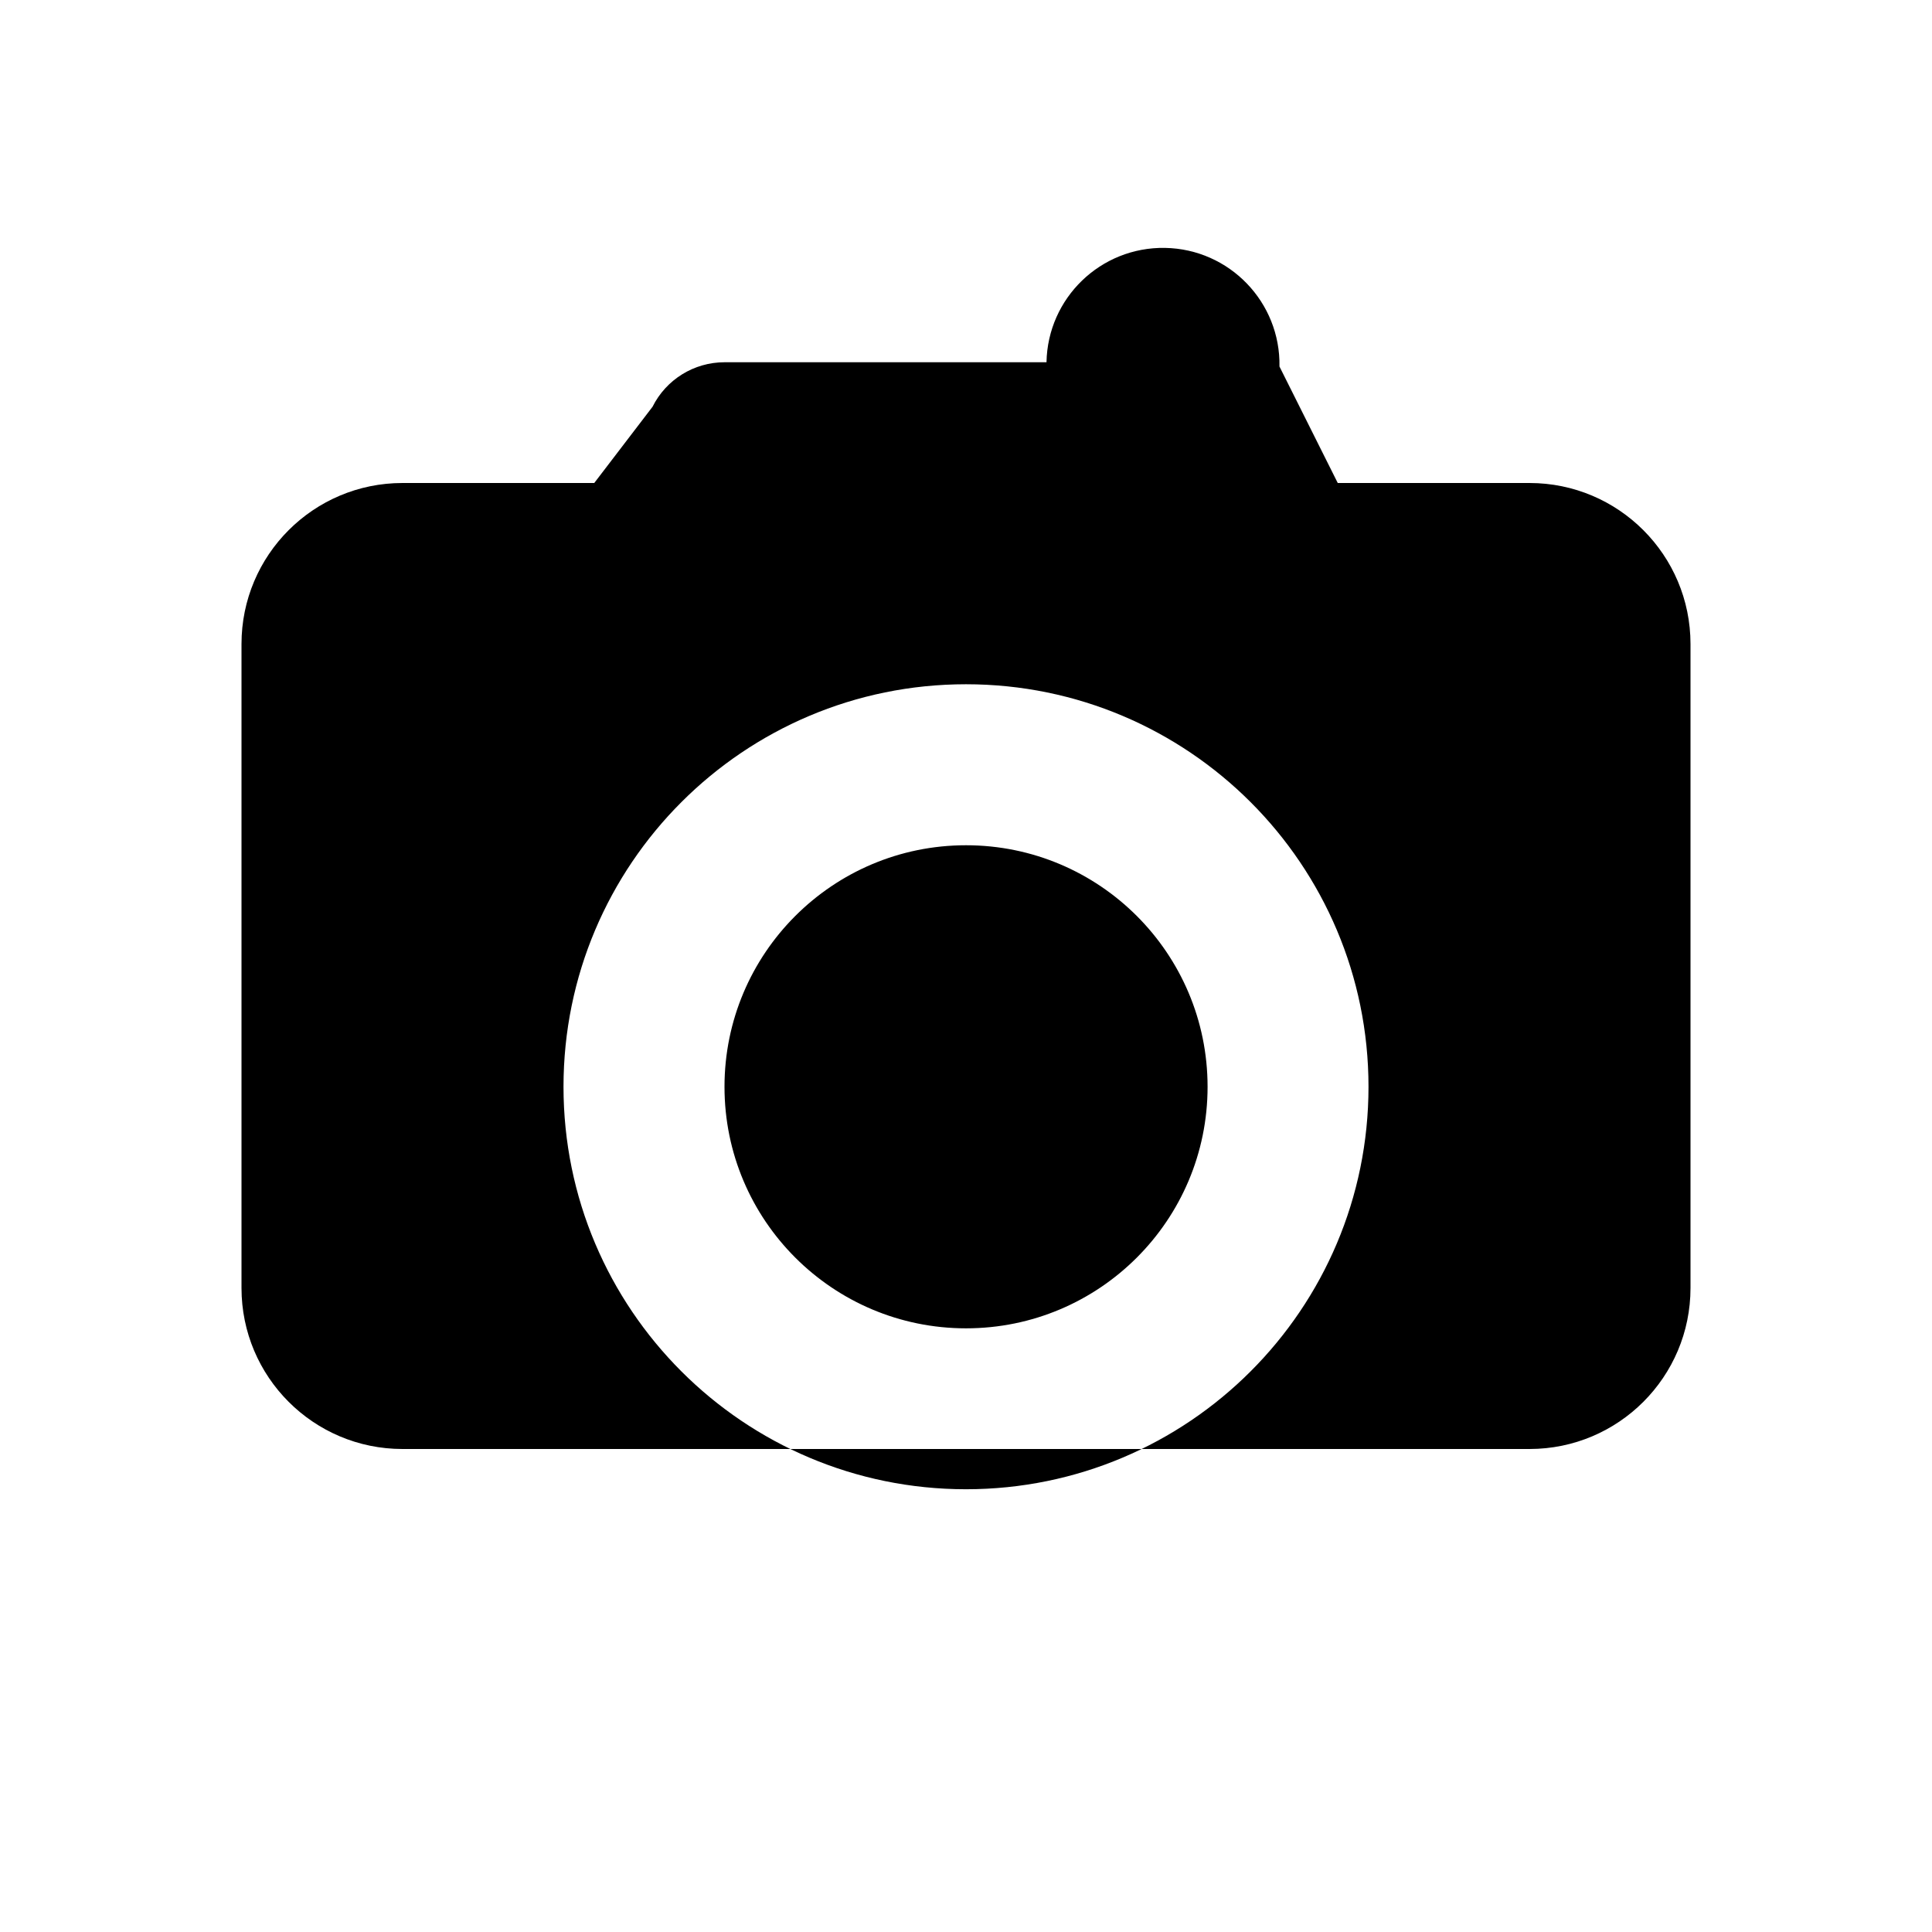
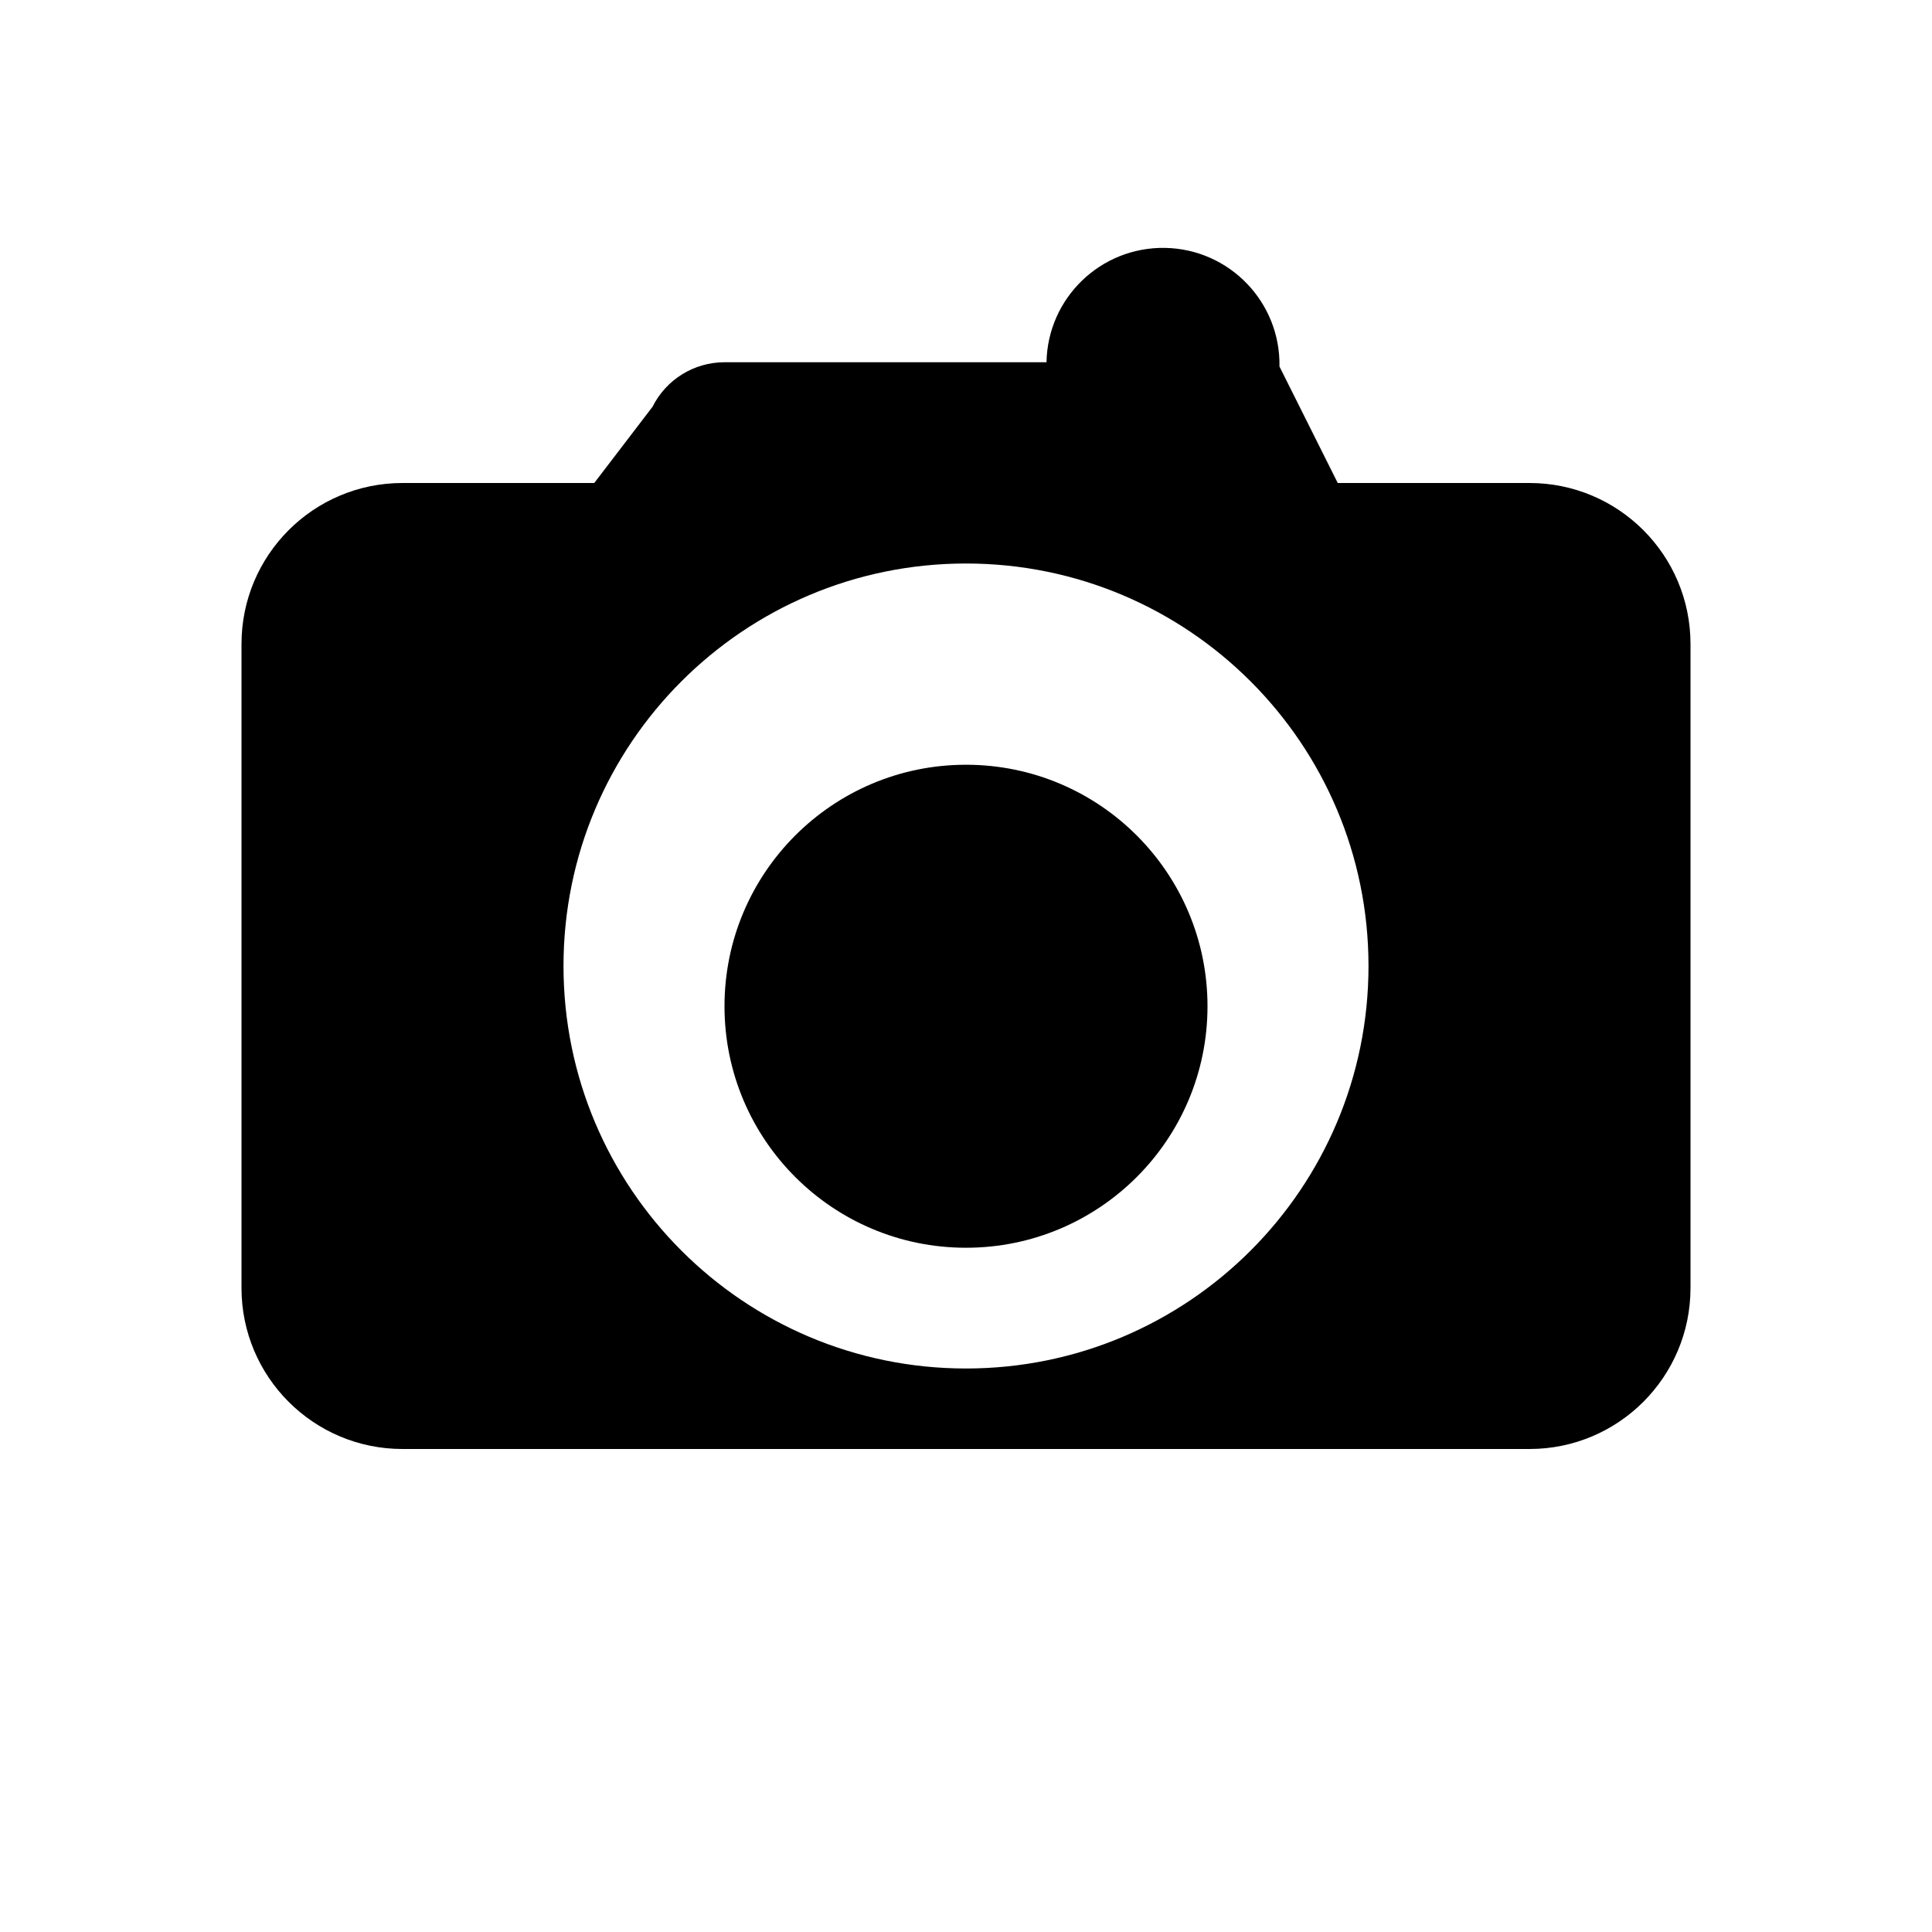
<svg xmlns="http://www.w3.org/2000/svg" viewBox="0 0 24 24" fill="currentColor">
-   <path d="M9 4.5a1 1 0 0 0-.894.553L7.382 6H5a2 2 0 0 0-2 2v8a2 2 0 0 0 2 2h14a2 2 0 0 0 2-2V8a2 2 0 0 0-2-2h-2.382l-.724-1.447A1 1 0 0 0 13 4.5H9Zm3 4a5 5 0 1 1 0 10 5 5 0 0 1 0-10Zm0 2a3 3 0 1 0 .001 6.001A3 3 0 0 0 12 10.5Z" />
+   <path fill-rule="evenodd" clip-rule="evenodd" d="M9 4.5a1 1 0 0 0-.894.553L7.382 6H5a2 2 0 0 0-2 2v8a2 2 0 0 0 2 2h14a2 2 0 0 0 2-2V8a2 2 0 0 0-2-2h-2.382l-.724-1.447A1 1 0 0 0 13 4.5H9Z   M12 7a5 5 0 1 1 0 10a5 5 0 0 1 0-10Z   M12 9.5a3 3 0 1 0 0 6a3 3 0 0 0 0-6Z" />
</svg>
